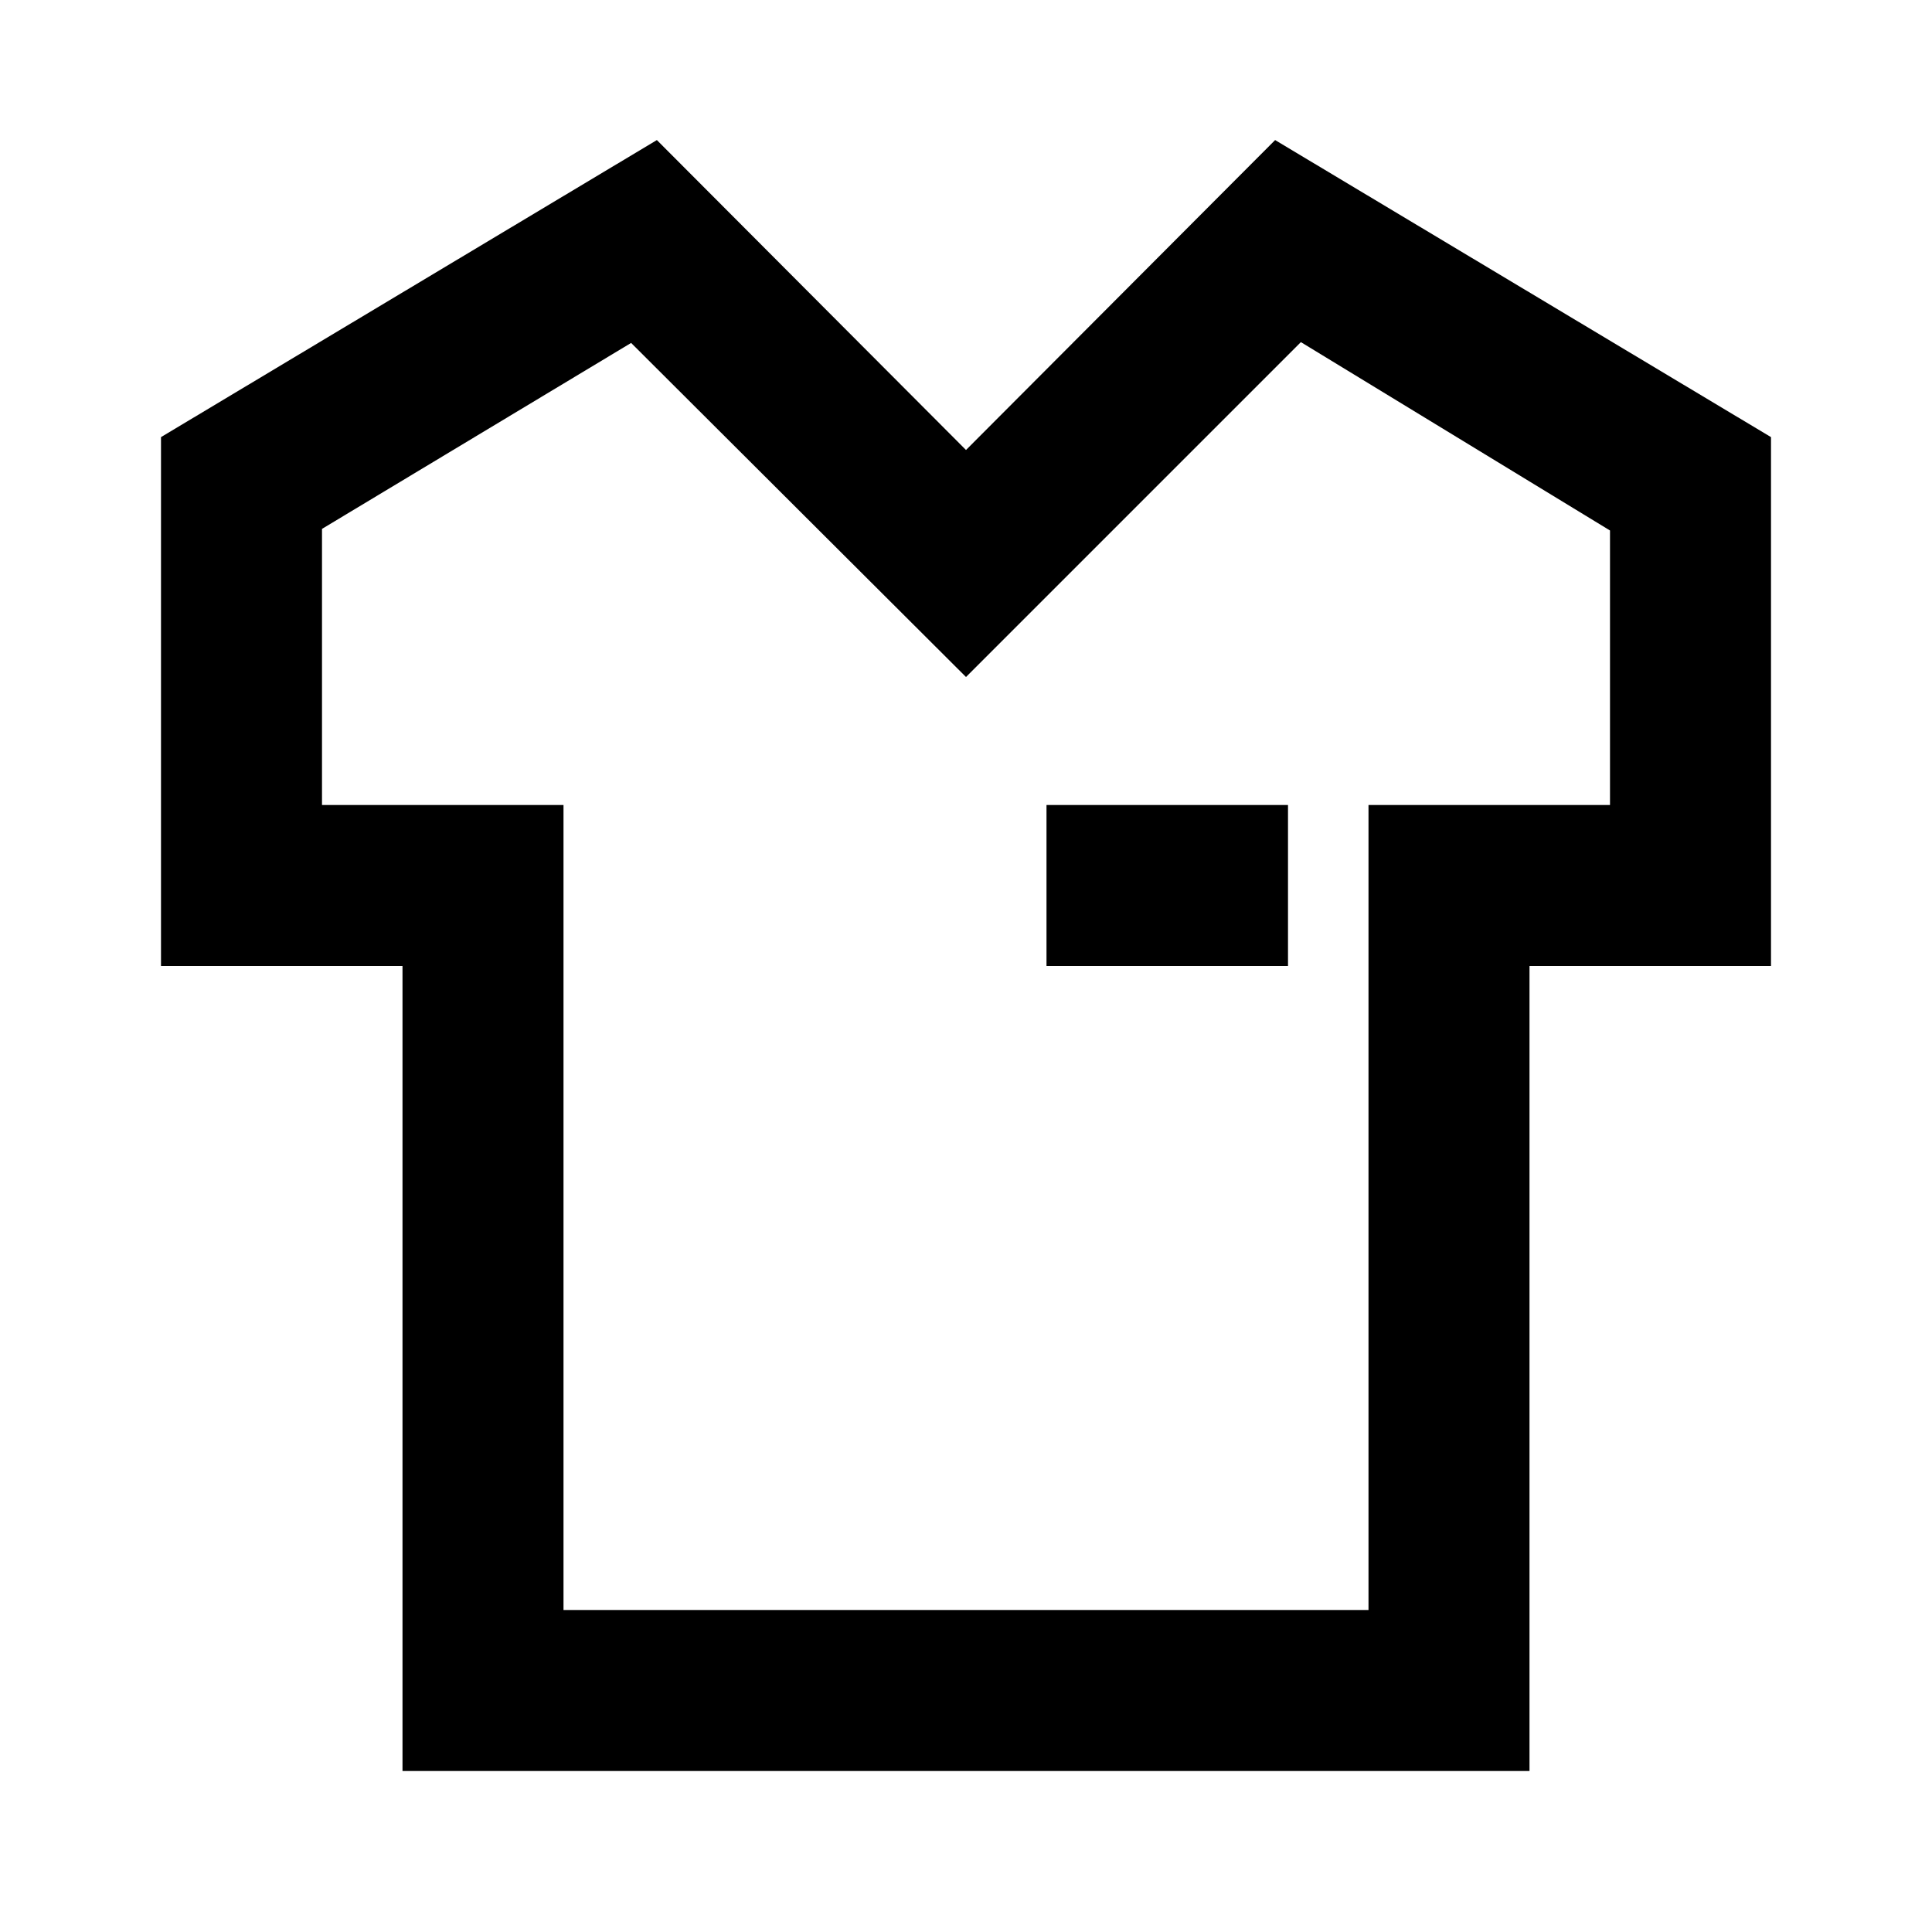
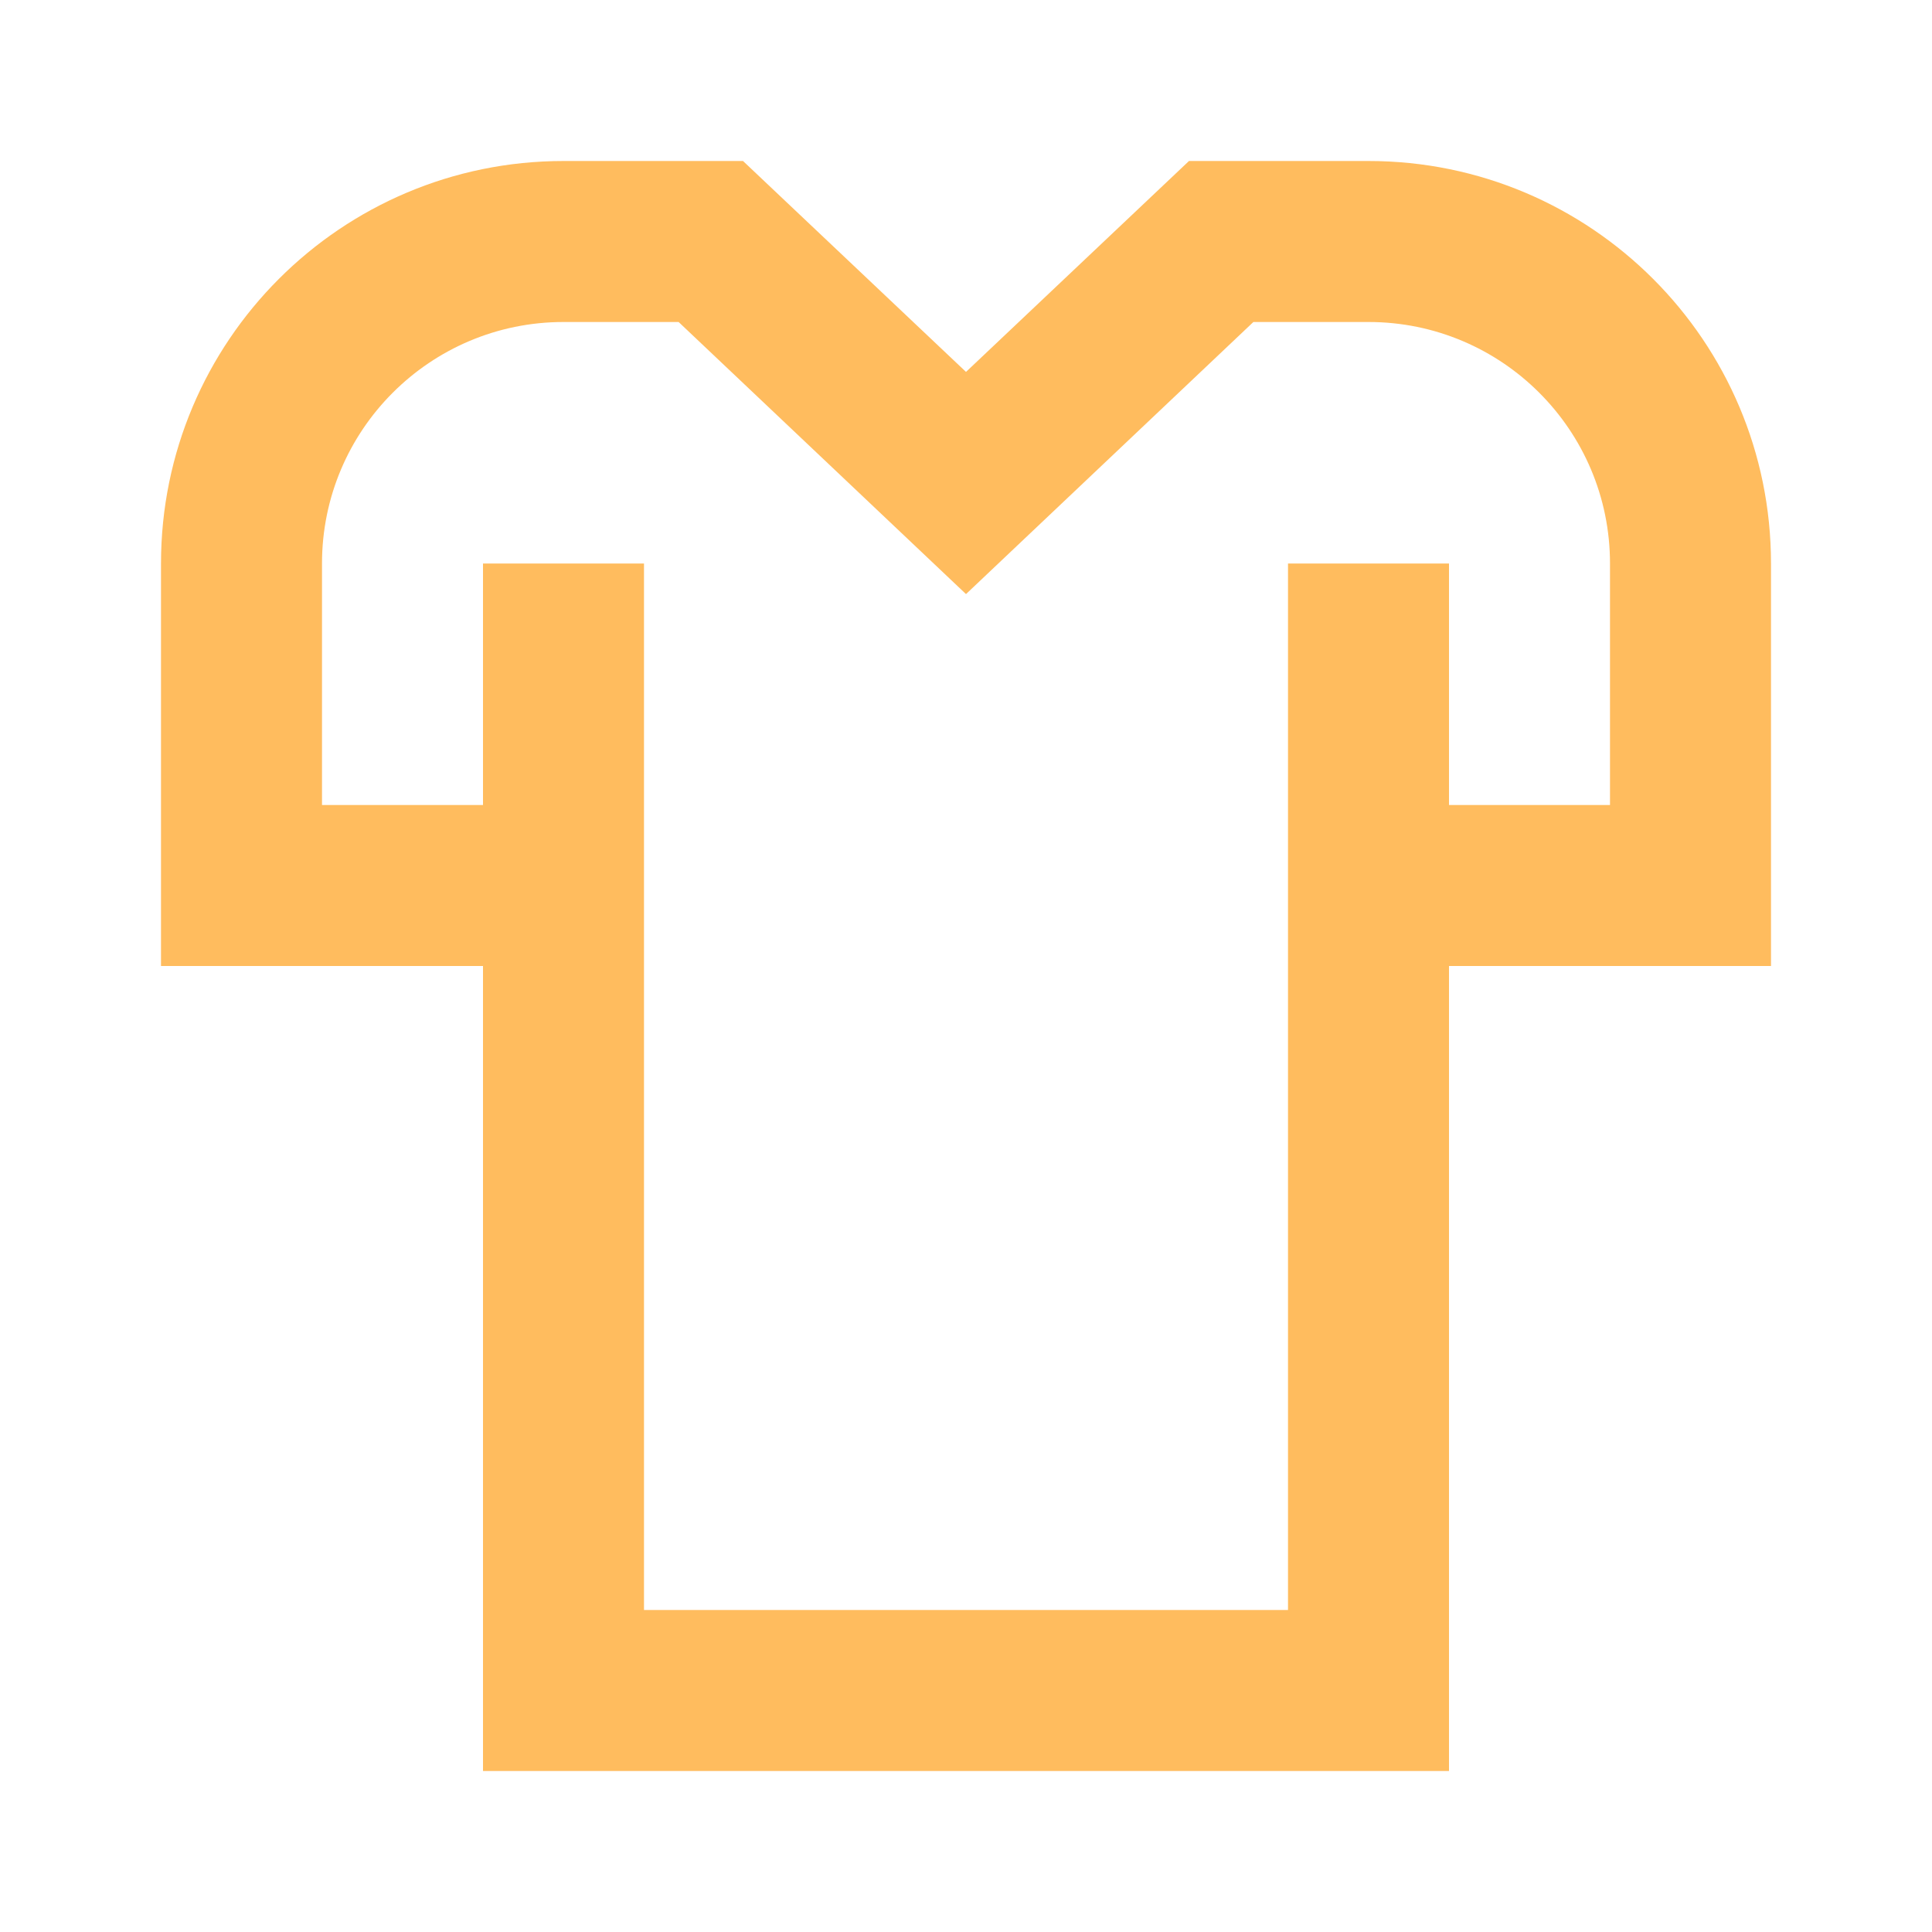
- <svg xmlns="http://www.w3.org/2000/svg" fill="#000000" width="256px" height="256px" viewBox="0 0 24 24">
+ <svg xmlns="http://www.w3.org/2000/svg" fill="#FFBC5E" width="256px" height="256px" viewBox="0 0 24 24">
  <g id="SVGRepo_bgCarrier" stroke-width="0" />
  <g id="SVGRepo_tracerCarrier" stroke-linecap="round" stroke-linejoin="round" />
  <g id="SVGRepo_iconCarrier">
    <g data-name="Layer 2" id="Layer_2">
-       <path d="M12,5.59,8.16,1.74,2,5.43V12H5V22H19V12h3V5.43L15.84,1.74Zm8,1V10H17V20H7V10H4V6.57L7.84,4.26,12,8.41l4.16-4.16Z" />
-       <rect height="2" width="3" x="13" y="10" />
+       <path d="M17,2H14.77L12,4.62,9.23,2H7A5,5,0,0,0,2,7v5H6V22H18V12h4V7A5,5,0,0,0,17,2Zm3,8H18V7H16V20H8V7H6v3H4V7A3,3,0,0,1,7,4H8.43L12,7.38,15.57,4H17a3,3,0,0,1,3,3Z" />
    </g>
  </g>
</svg>
